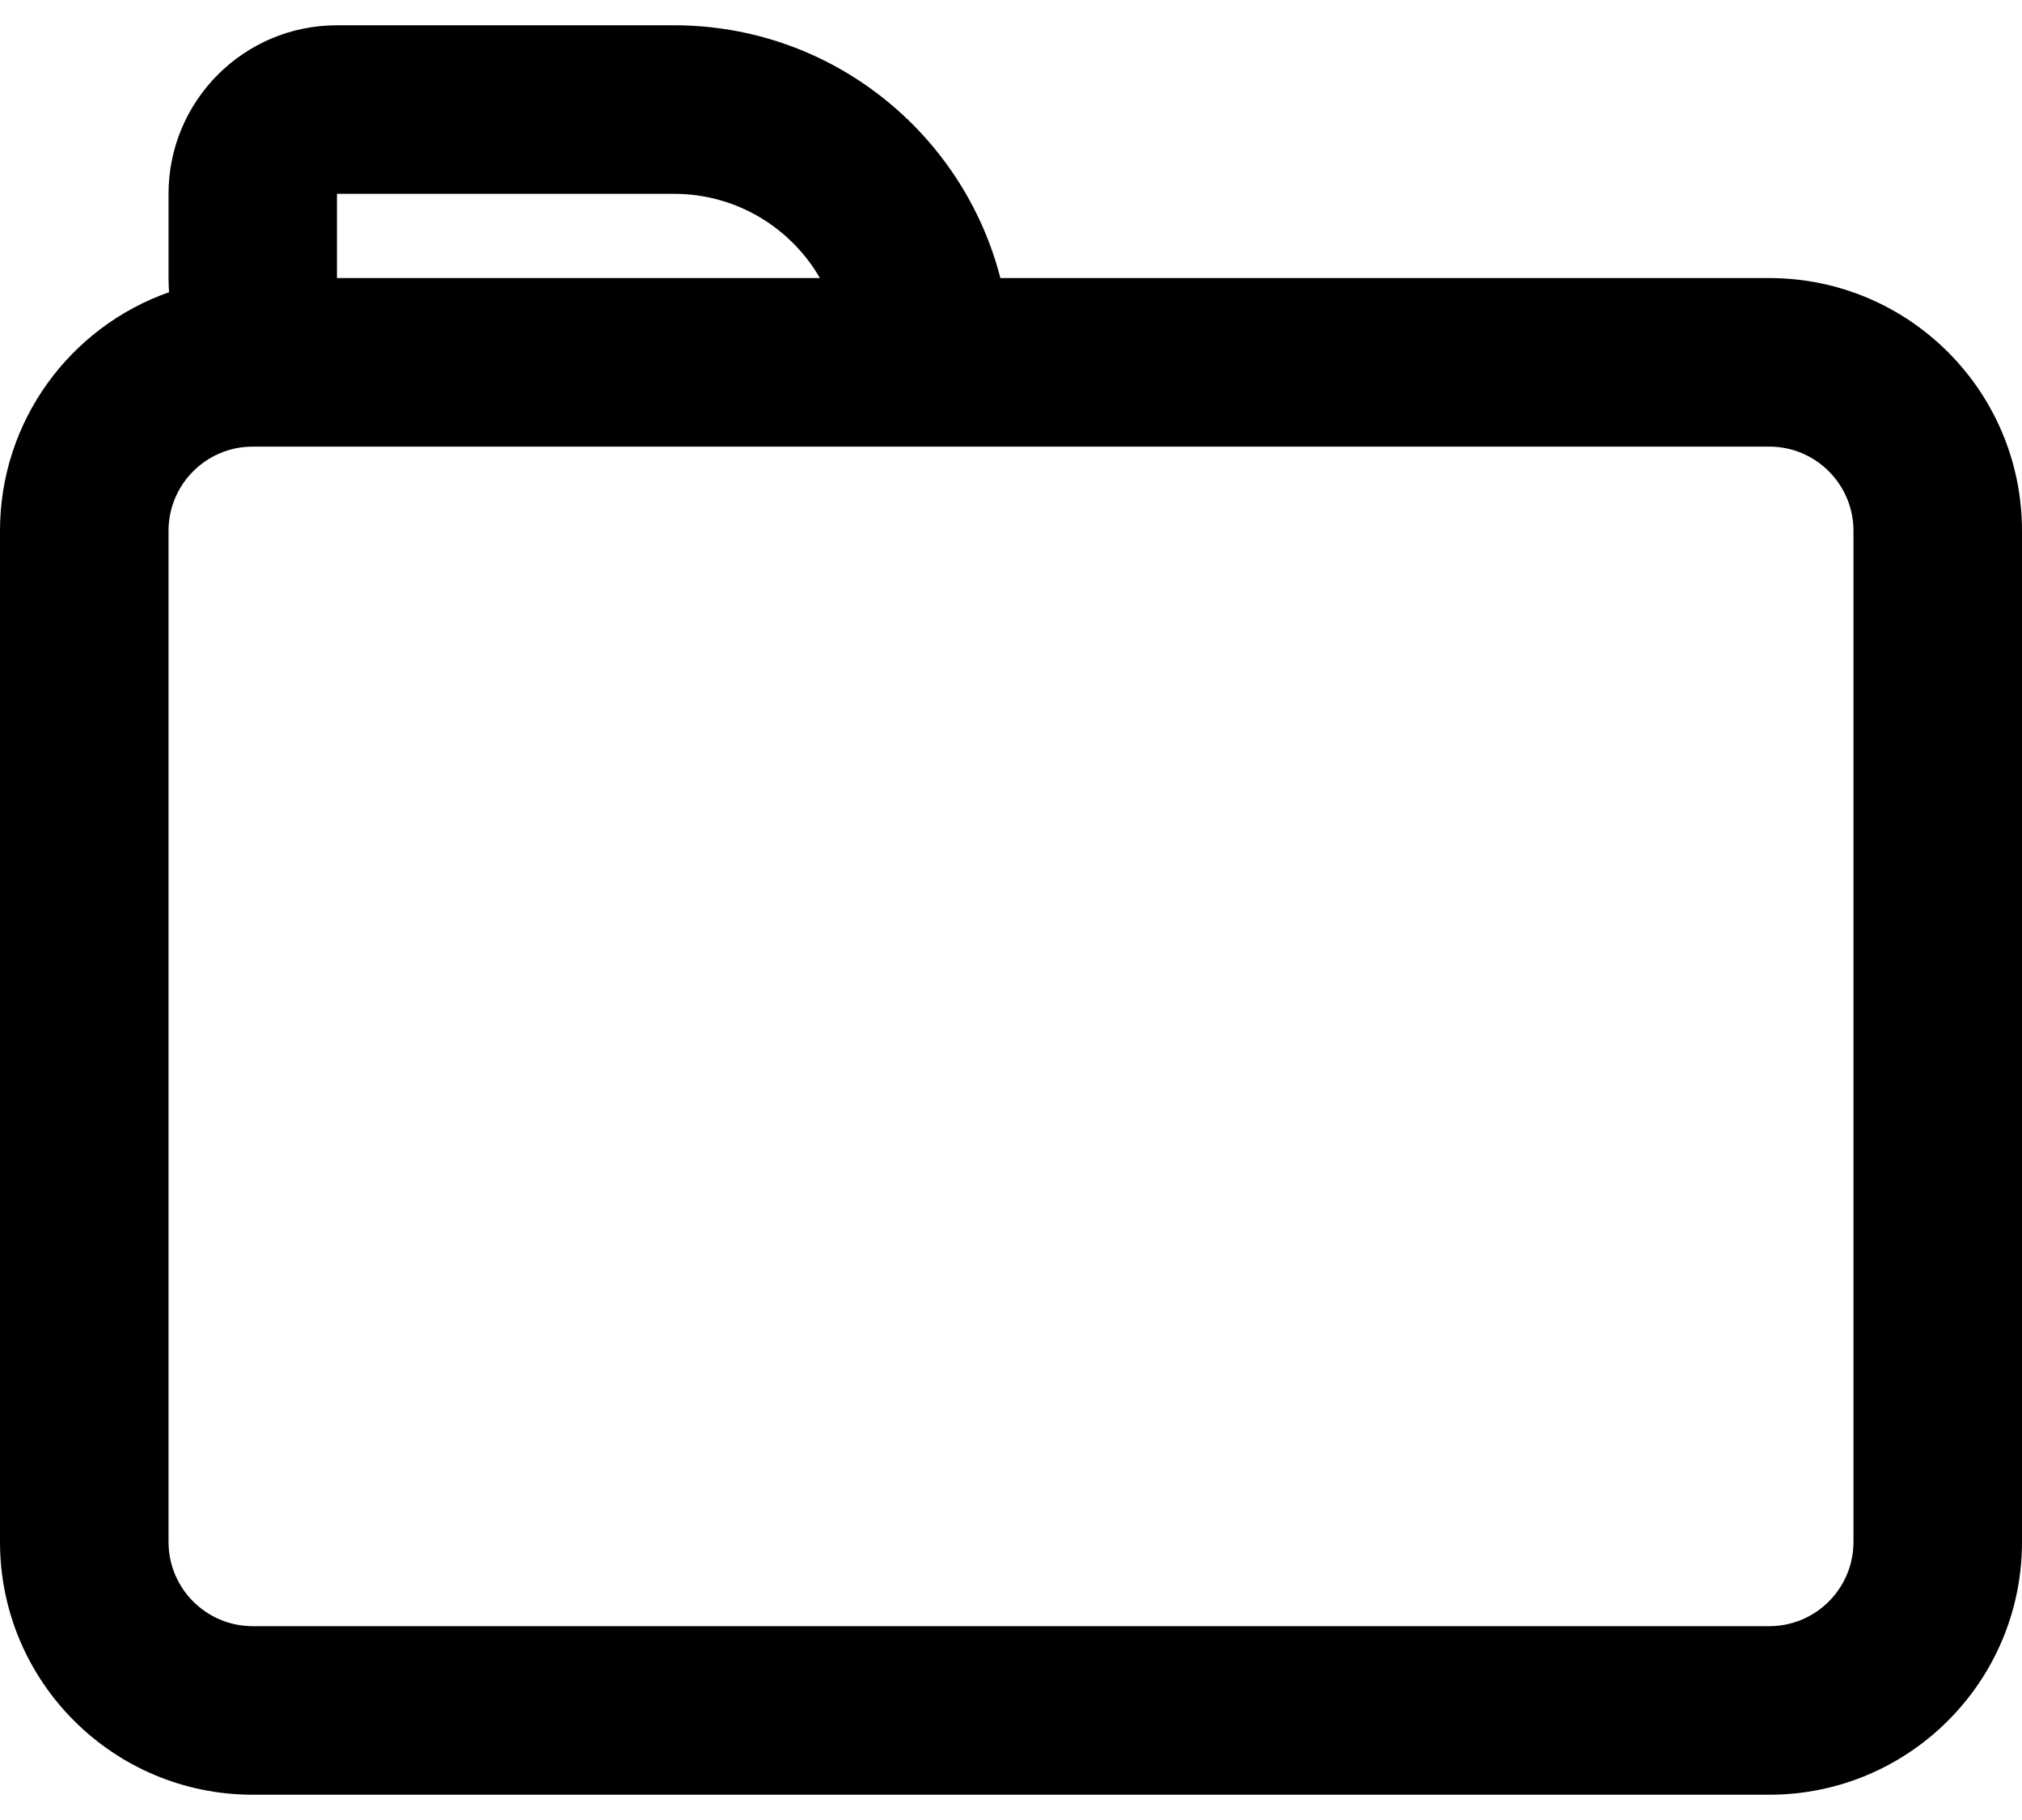
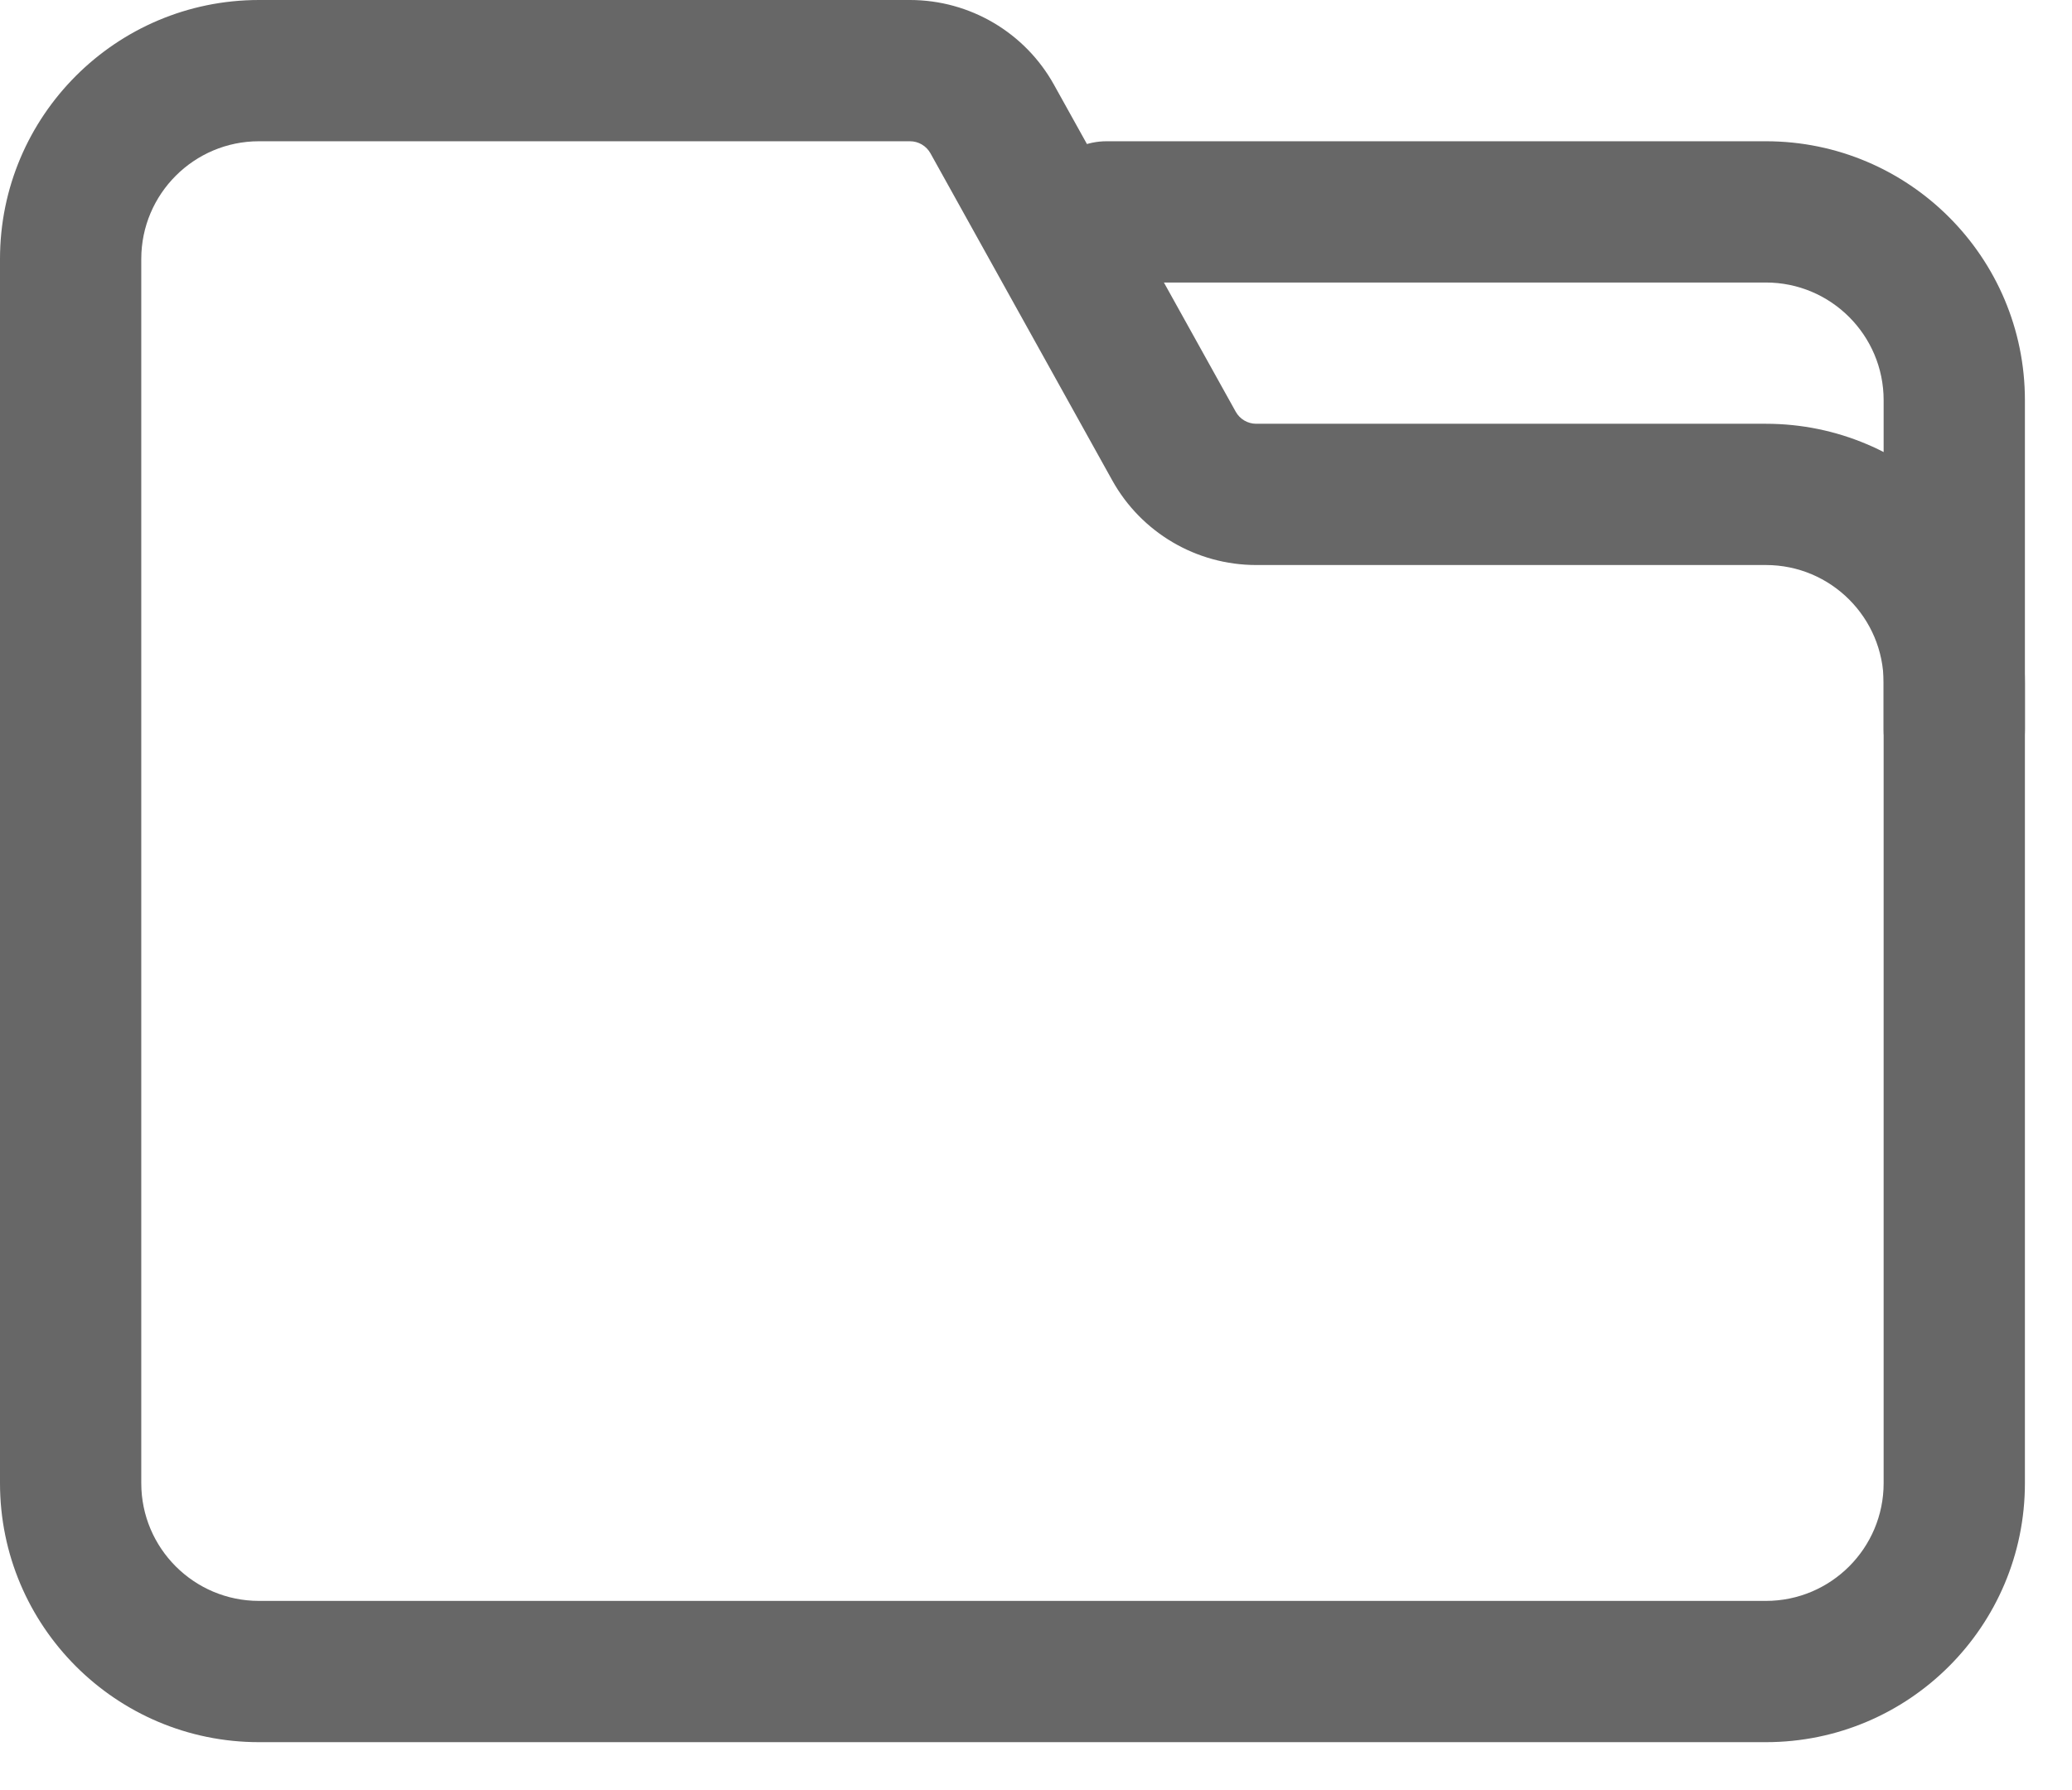
- <svg xmlns="http://www.w3.org/2000/svg" width="20" height="18" viewBox="0 0 20 18" fill="none">
-   <path fill-rule="evenodd" clip-rule="evenodd" d="M3.333 0.25C2.413 0.25 1.667 0.996 1.667 1.917V2.75C1.667 2.797 1.669 2.844 1.672 2.89C0.698 3.232 0 4.159 0 5.25V15.25C0 16.631 1.119 17.75 2.5 17.75H17.5C18.881 17.75 20 16.631 20 15.25V5.25C20 3.869 18.881 2.75 17.5 2.75H9.895C9.525 1.312 8.22 0.25 6.667 0.25H3.333ZM8.11 2.75C7.822 2.252 7.284 1.917 6.667 1.917H3.333V2.75H8.11ZM2.5 4.417C2.04 4.417 1.667 4.79 1.667 5.25V15.25C1.667 15.71 2.04 16.083 2.5 16.083H17.5C17.96 16.083 18.333 15.71 18.333 15.25V5.25C18.333 4.79 17.96 4.417 17.5 4.417H2.5Z" fill="black" />
+ <svg xmlns="http://www.w3.org/2000/svg" width="22" height="19" viewBox="0 0 22 19" fill="none">
+   <path fill-rule="evenodd" clip-rule="evenodd" d="M11.75 3H18.75C19.44 3 20 3.56 20 4.25V7.75C20 8.164 20.336 8.5 20.75 8.5C21.164 8.5 21.5 8.164 21.5 7.75V4.25C21.5 2.732 20.268 1.5 18.75 1.5H11.75C11.336 1.5 11 1.836 11 2.25C11 2.664 11.336 3 11.75 3Z" fill="#676767" />
+   <path fill-rule="evenodd" clip-rule="evenodd" d="M18.75 18.5C20.268 18.5 21.5 17.268 21.5 15.75V7.25C21.5 5.732 20.268 4.5 18.75 4.5C18.75 4.5 14.85 4.5 13.338 4.5C13.248 4.5 13.164 4.451 13.12 4.371C12.639 3.505 11.672 1.766 11.191 0.9C10.883 0.345 10.297 0 9.662 0H2.75C1.232 0 0 1.232 0 2.75V15.75C0 17.268 1.232 18.5 2.75 18.5H18.75ZM18.75 17H2.75C2.06 17 1.5 16.44 1.5 15.75V2.75C1.5 2.06 2.06 1.5 2.75 1.5H9.662C9.752 1.5 9.836 1.549 9.88 1.629C10.361 2.495 11.328 4.234 11.809 5.1C12.117 5.655 12.703 6 13.338 6C14.85 6 18.75 6 18.75 6C19.44 6 20 6.56 20 7.25V15.75C20 16.44 19.44 17 18.75 17Z" fill="#676767" />
</svg>
